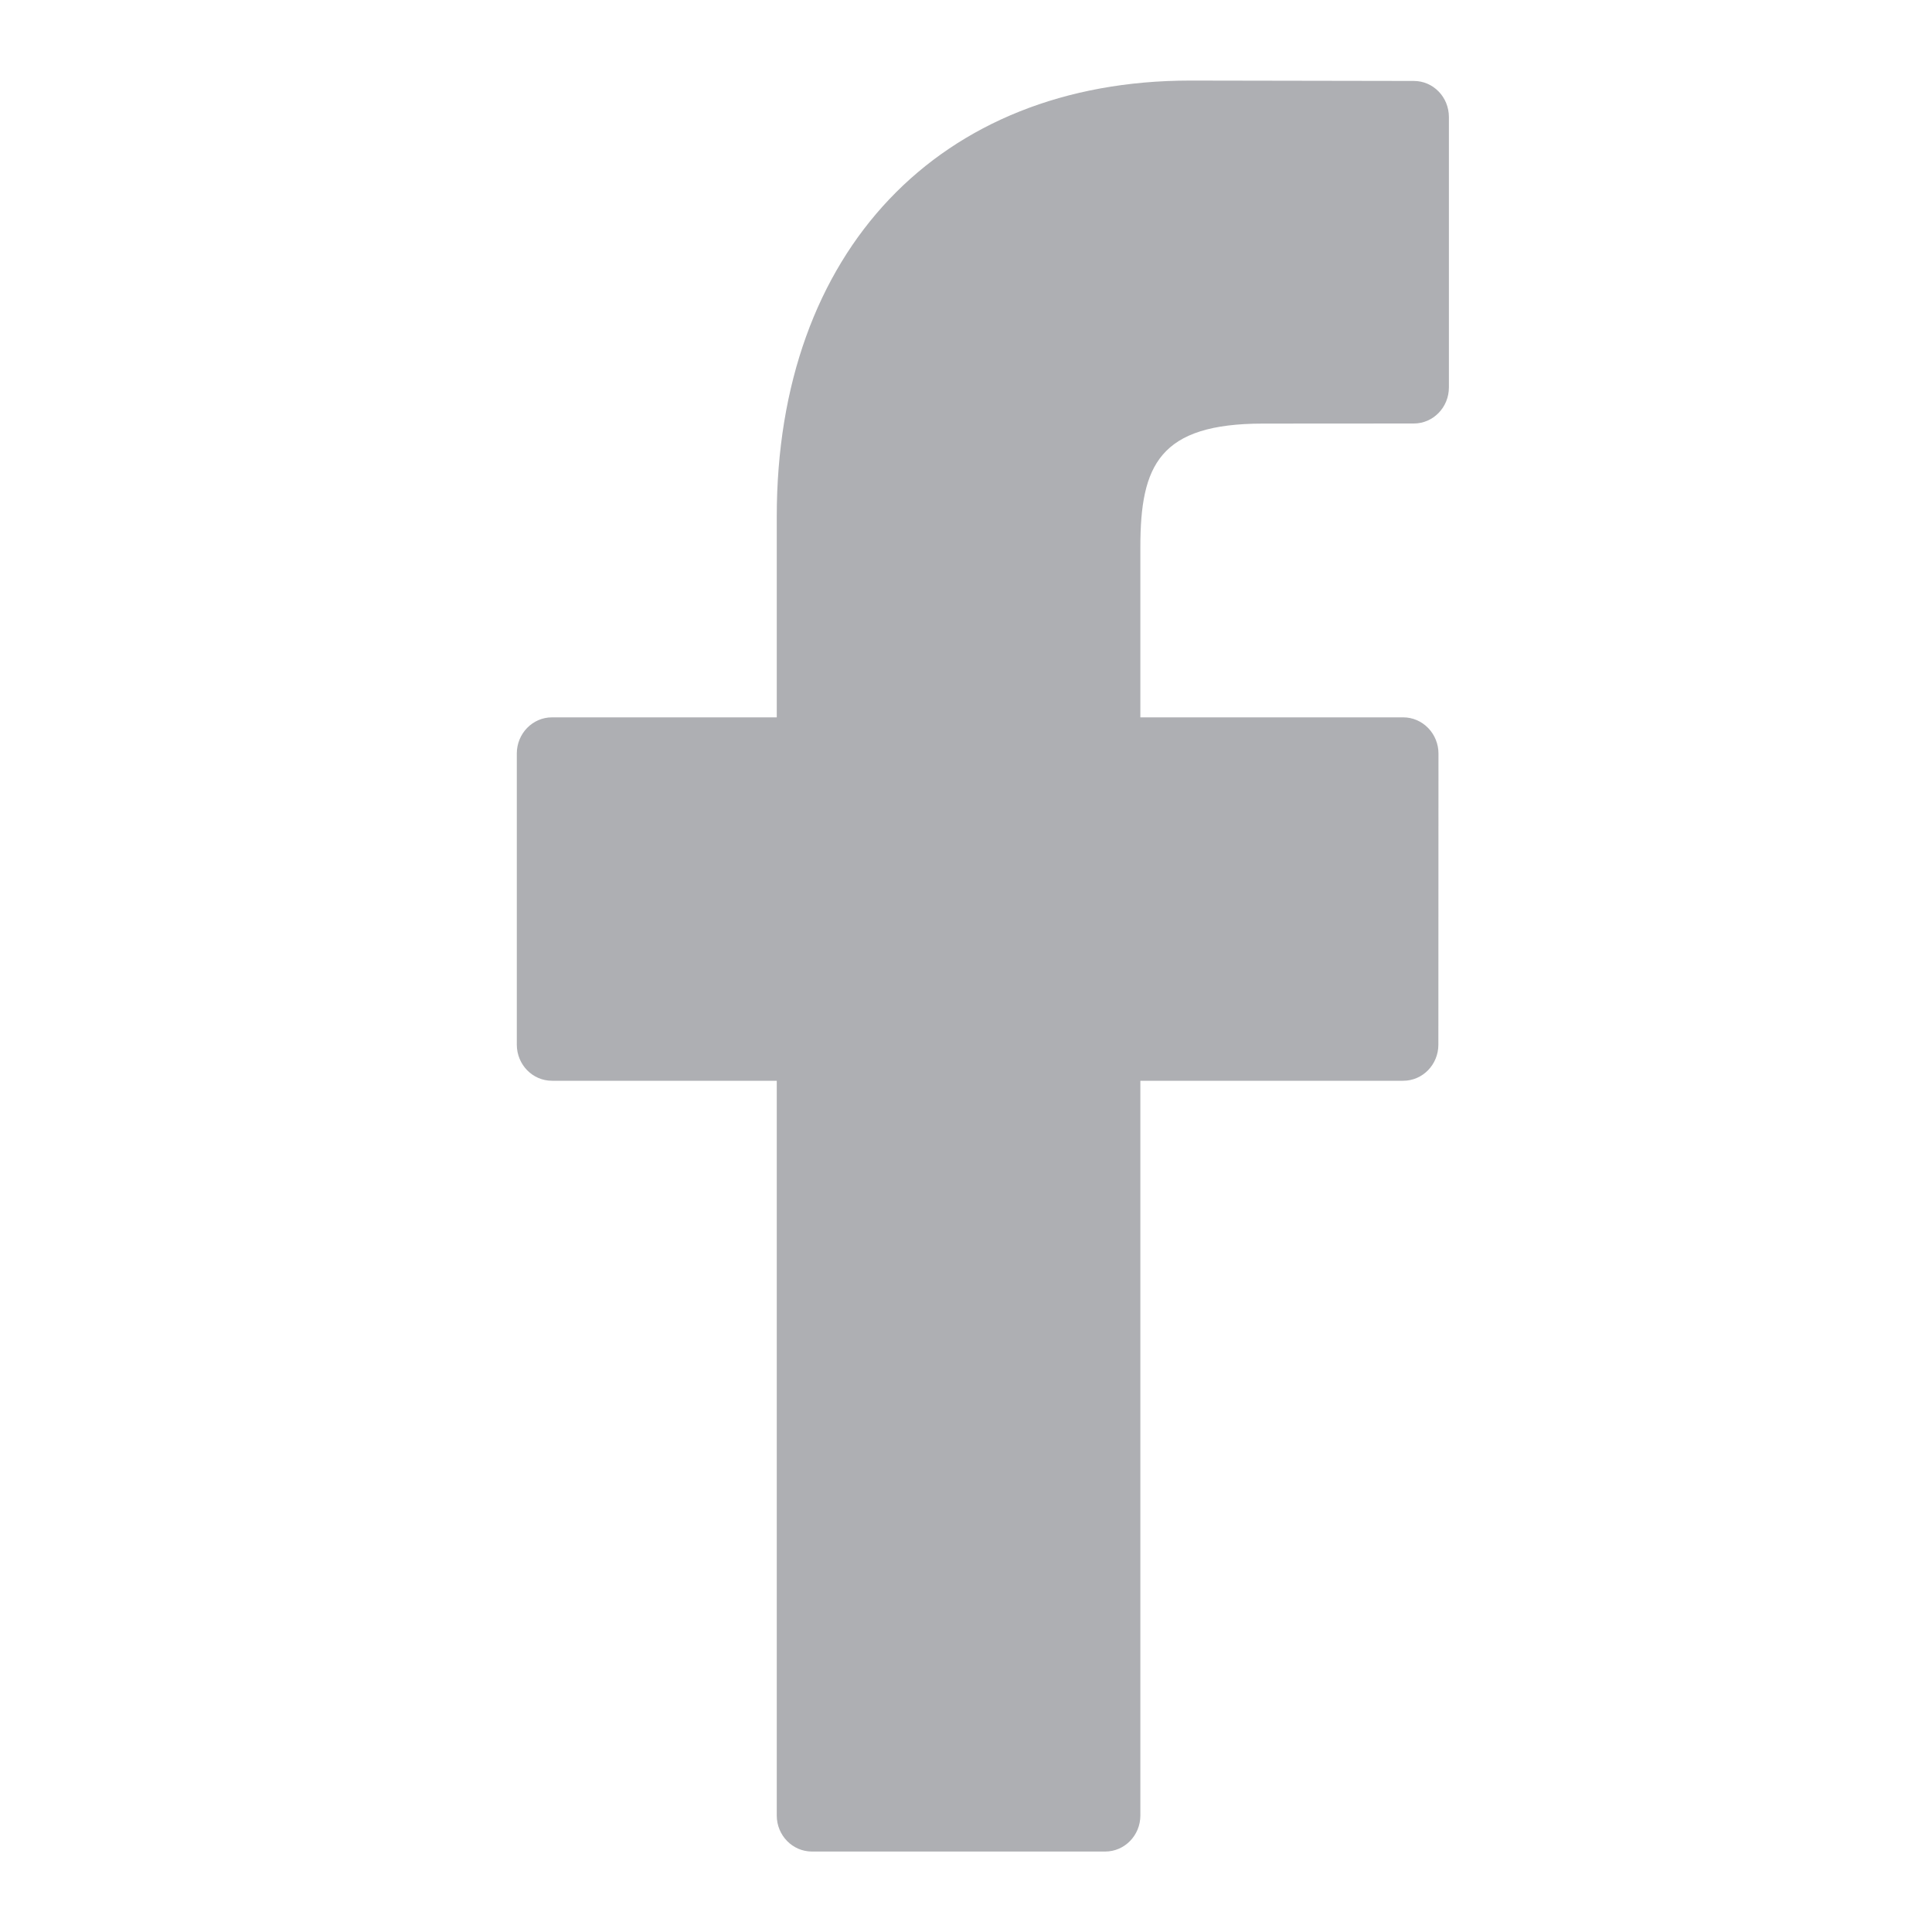
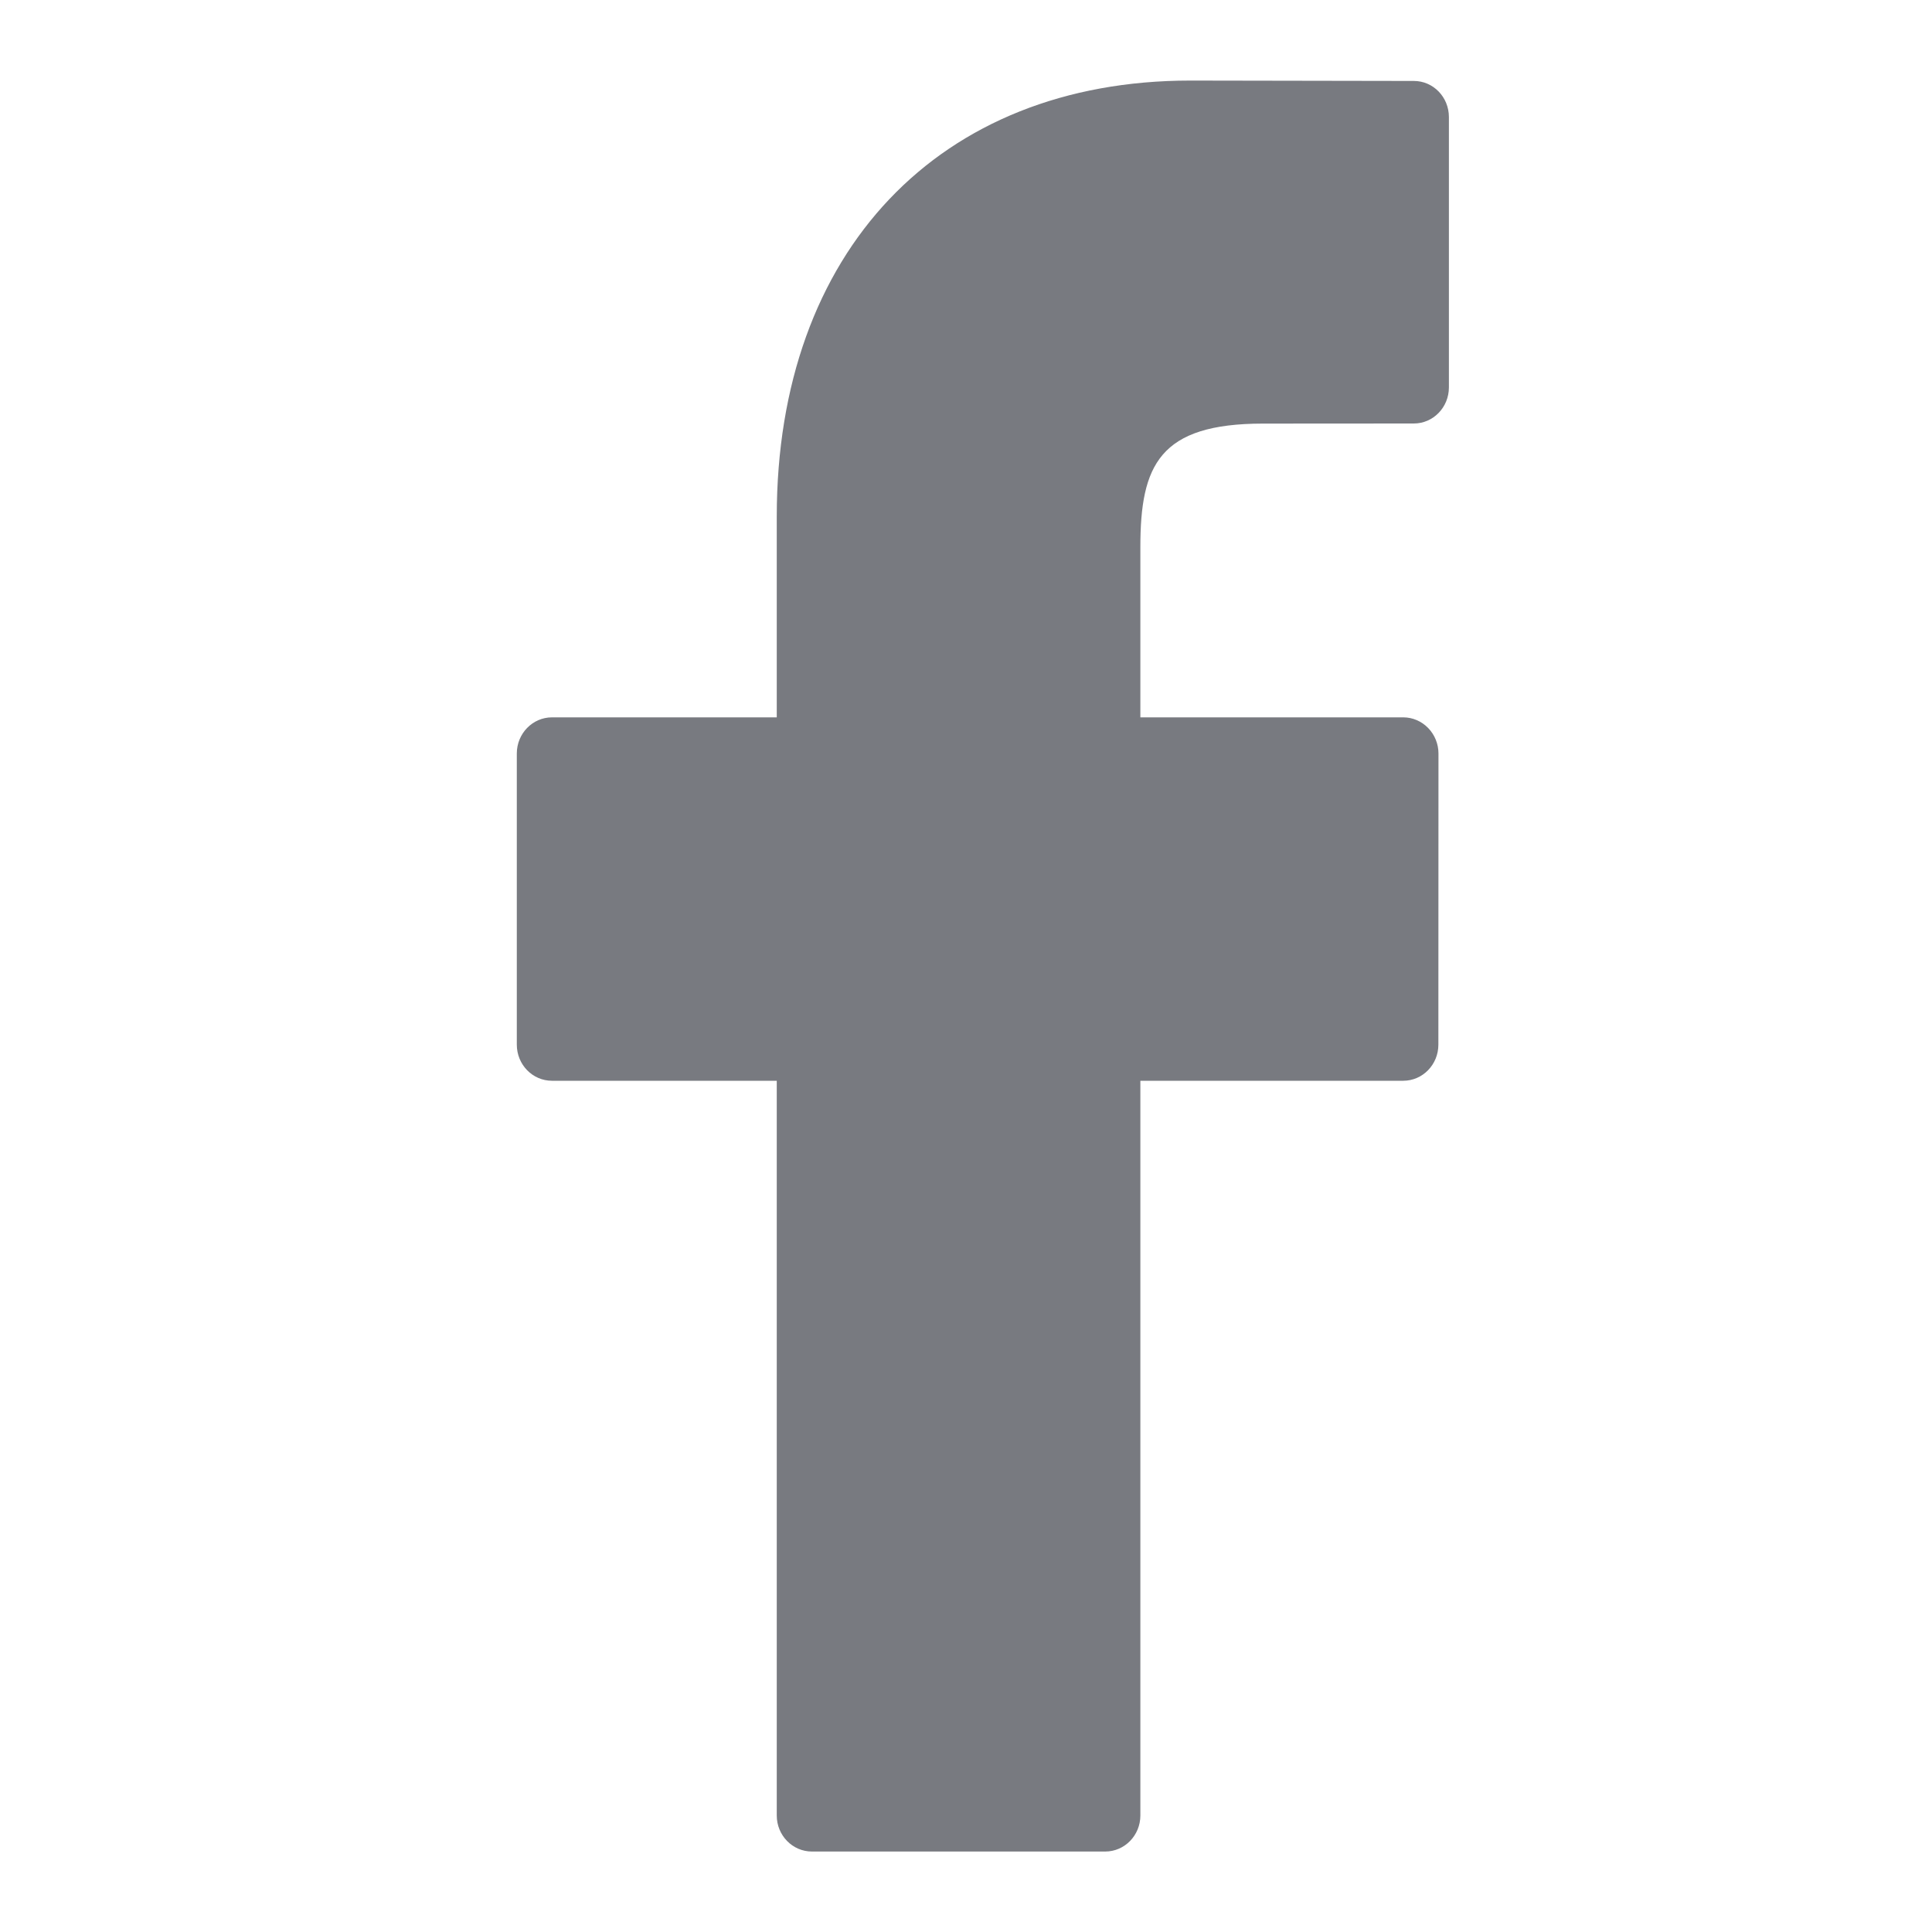
<svg xmlns="http://www.w3.org/2000/svg" width="20" height="20" viewBox="0 0 20 20" fill="none">
-   <g opacity="0.6">
+   <g>
    <path d="M14.636 0.838L12.322 0.834C9.721 0.834 8.041 2.605 8.041 5.346V7.426H5.714C5.513 7.426 5.35 7.594 5.35 7.8V10.814C5.35 11.021 5.513 11.188 5.714 11.188H8.041V18.794C8.041 19 8.204 19.167 8.405 19.167H11.441C11.642 19.167 11.805 19 11.805 18.794V11.188H14.526C14.727 11.188 14.89 11.021 14.89 10.814L14.891 7.8C14.891 7.701 14.852 7.606 14.784 7.536C14.716 7.466 14.623 7.426 14.527 7.426H11.805V5.663C11.805 4.815 12.002 4.385 13.076 4.385L14.636 4.384C14.836 4.384 14.999 4.217 14.999 4.01V1.212C14.999 1.005 14.837 0.838 14.636 0.838Z" fill="#787a80" />
  </g>
</svg>
